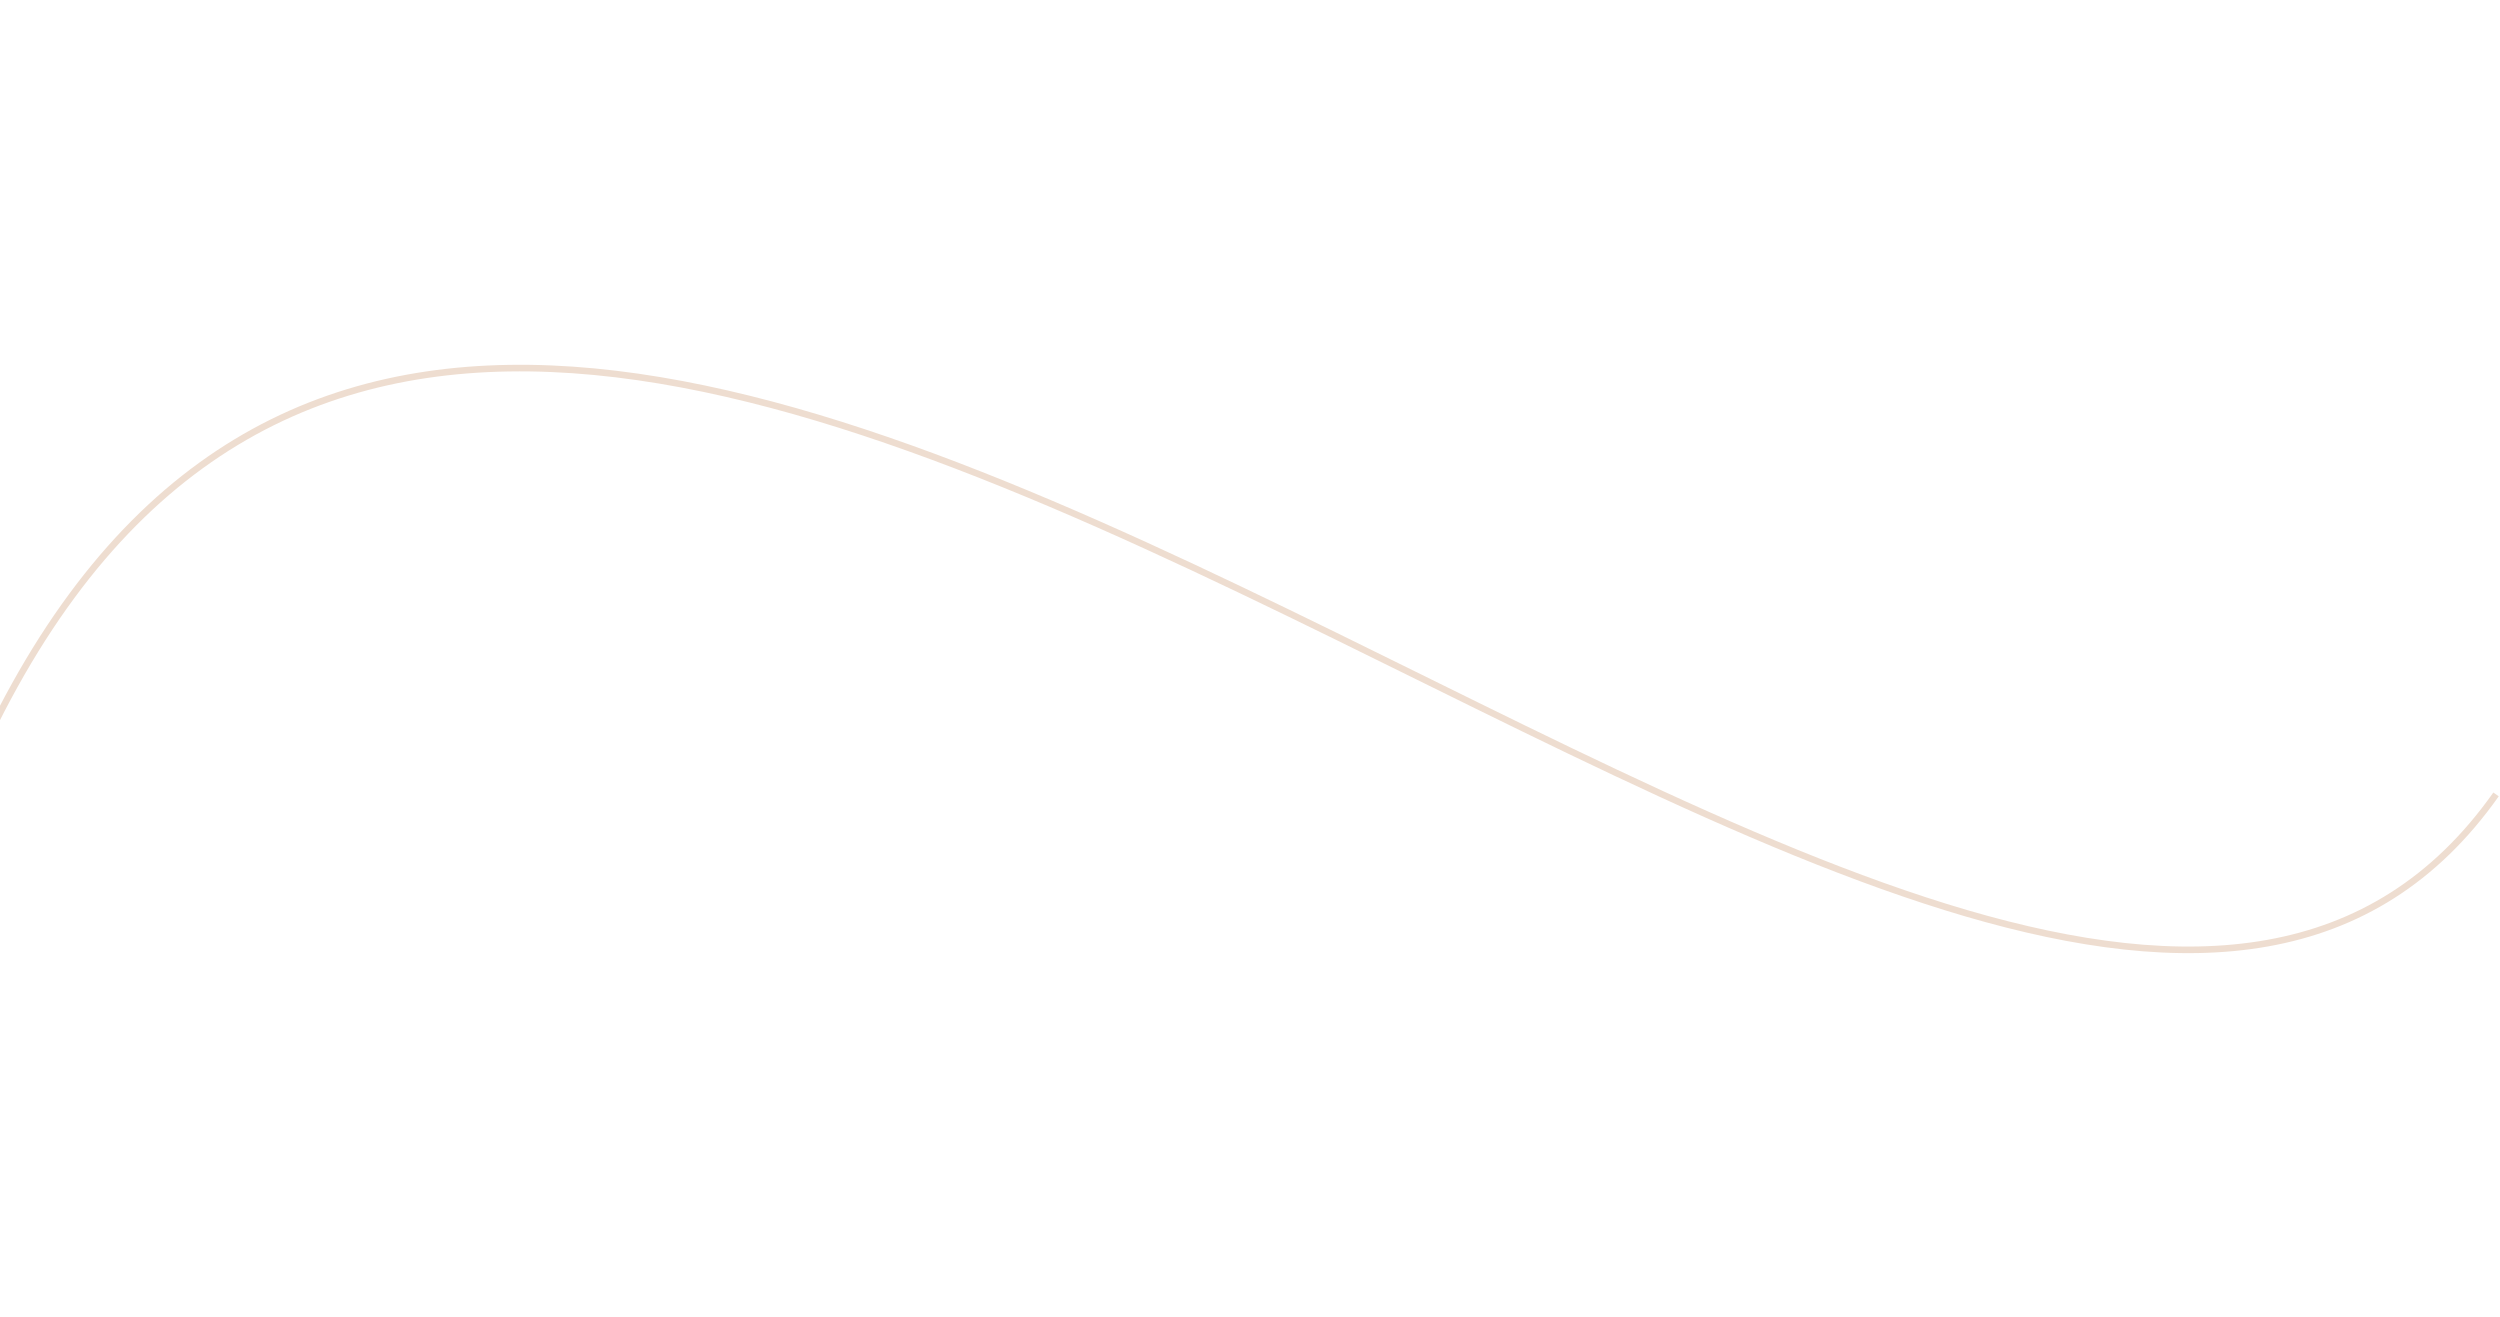
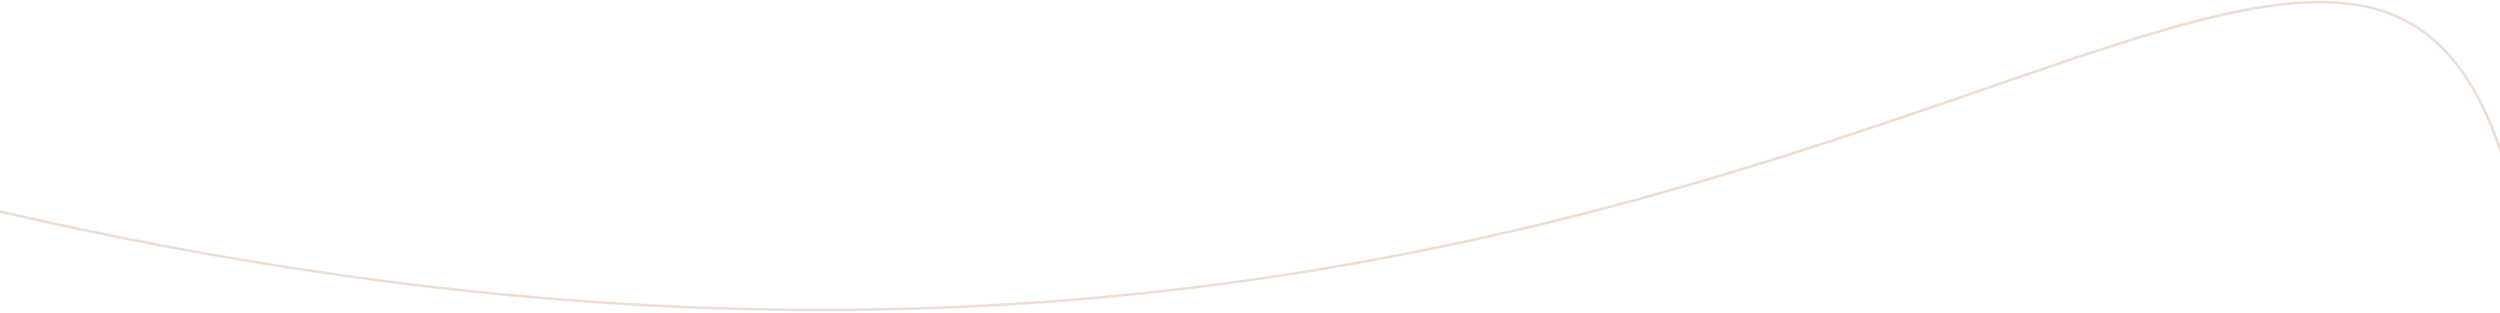
- <svg xmlns="http://www.w3.org/2000/svg" width="1895" height="998" viewBox="0 0 1895 998" fill="none">
-   <path d="M-28 600.658C365.771 -337.852 1520.21 1129.15 1892 602.16" stroke="#EEDDD0" stroke-width="5" />
+ <svg xmlns="http://www.w3.org/2000/svg" width="1920" height="240" viewBox="0 0 1920 240" fill="none">
+   <path d="M-33 154.7C1350.5 488.5 1818.5 -320.5 1932 156.202" stroke="#EEDDD0" stroke-width="2" />
</svg>
